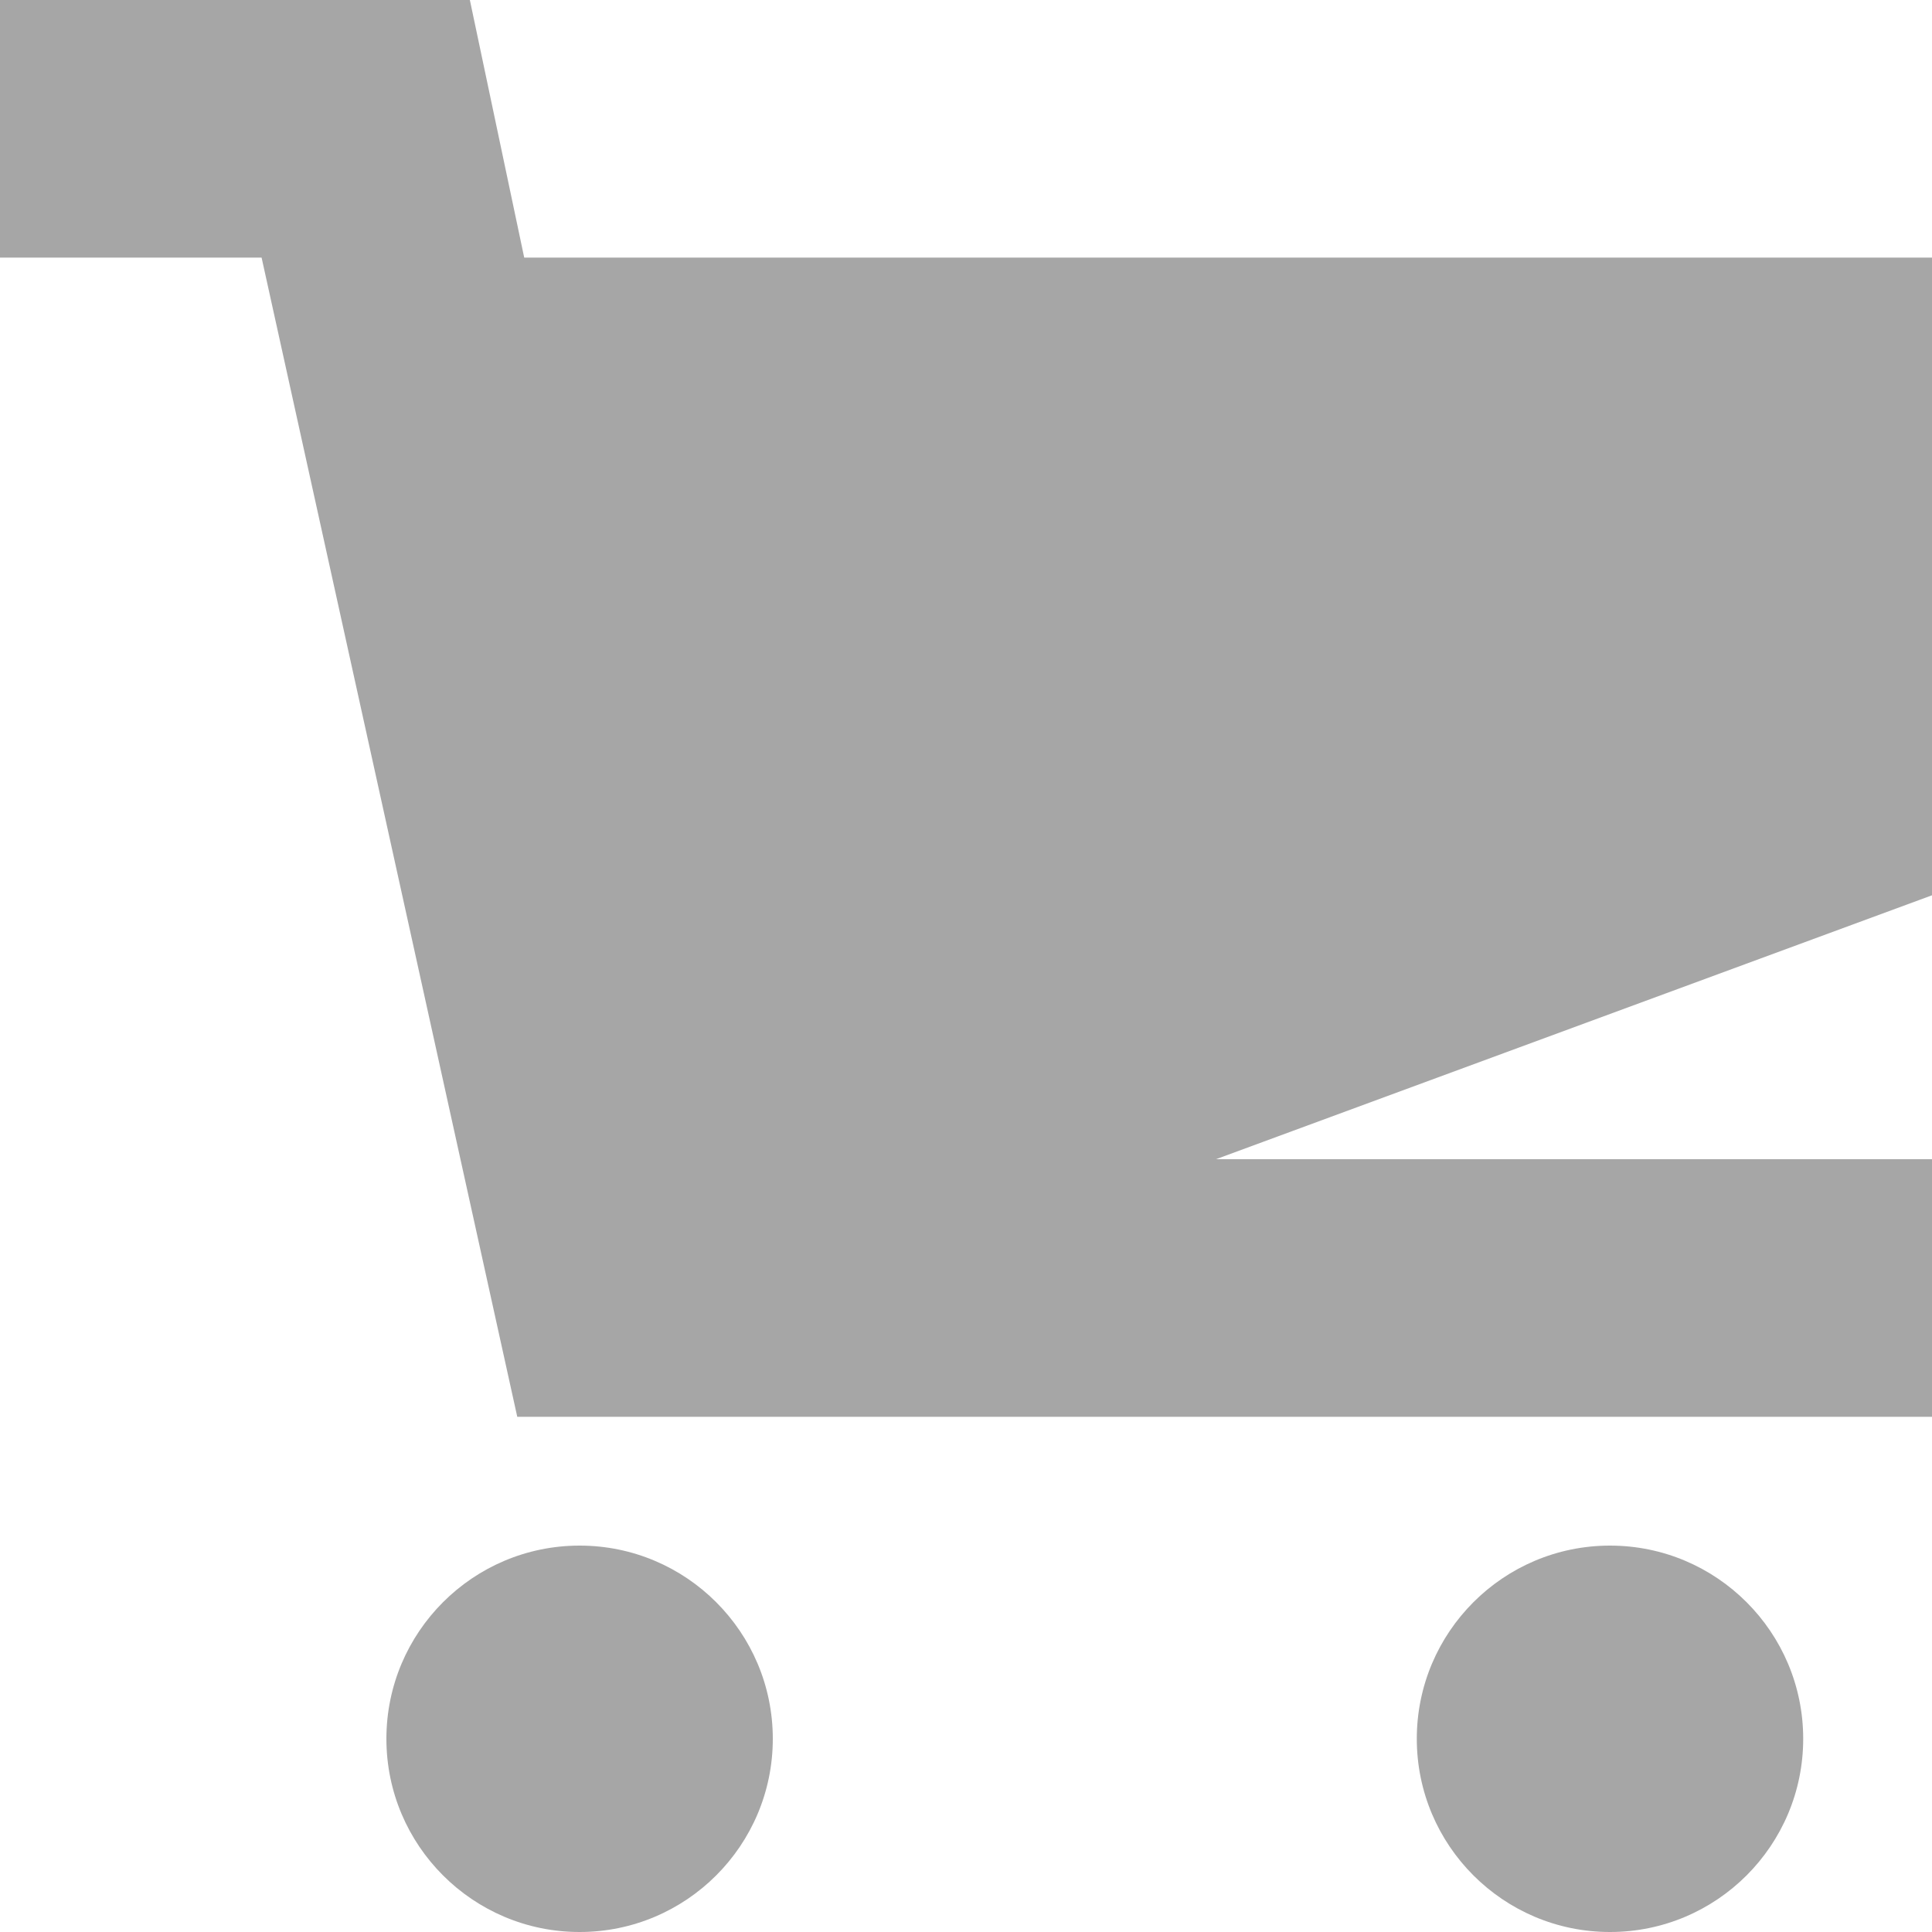
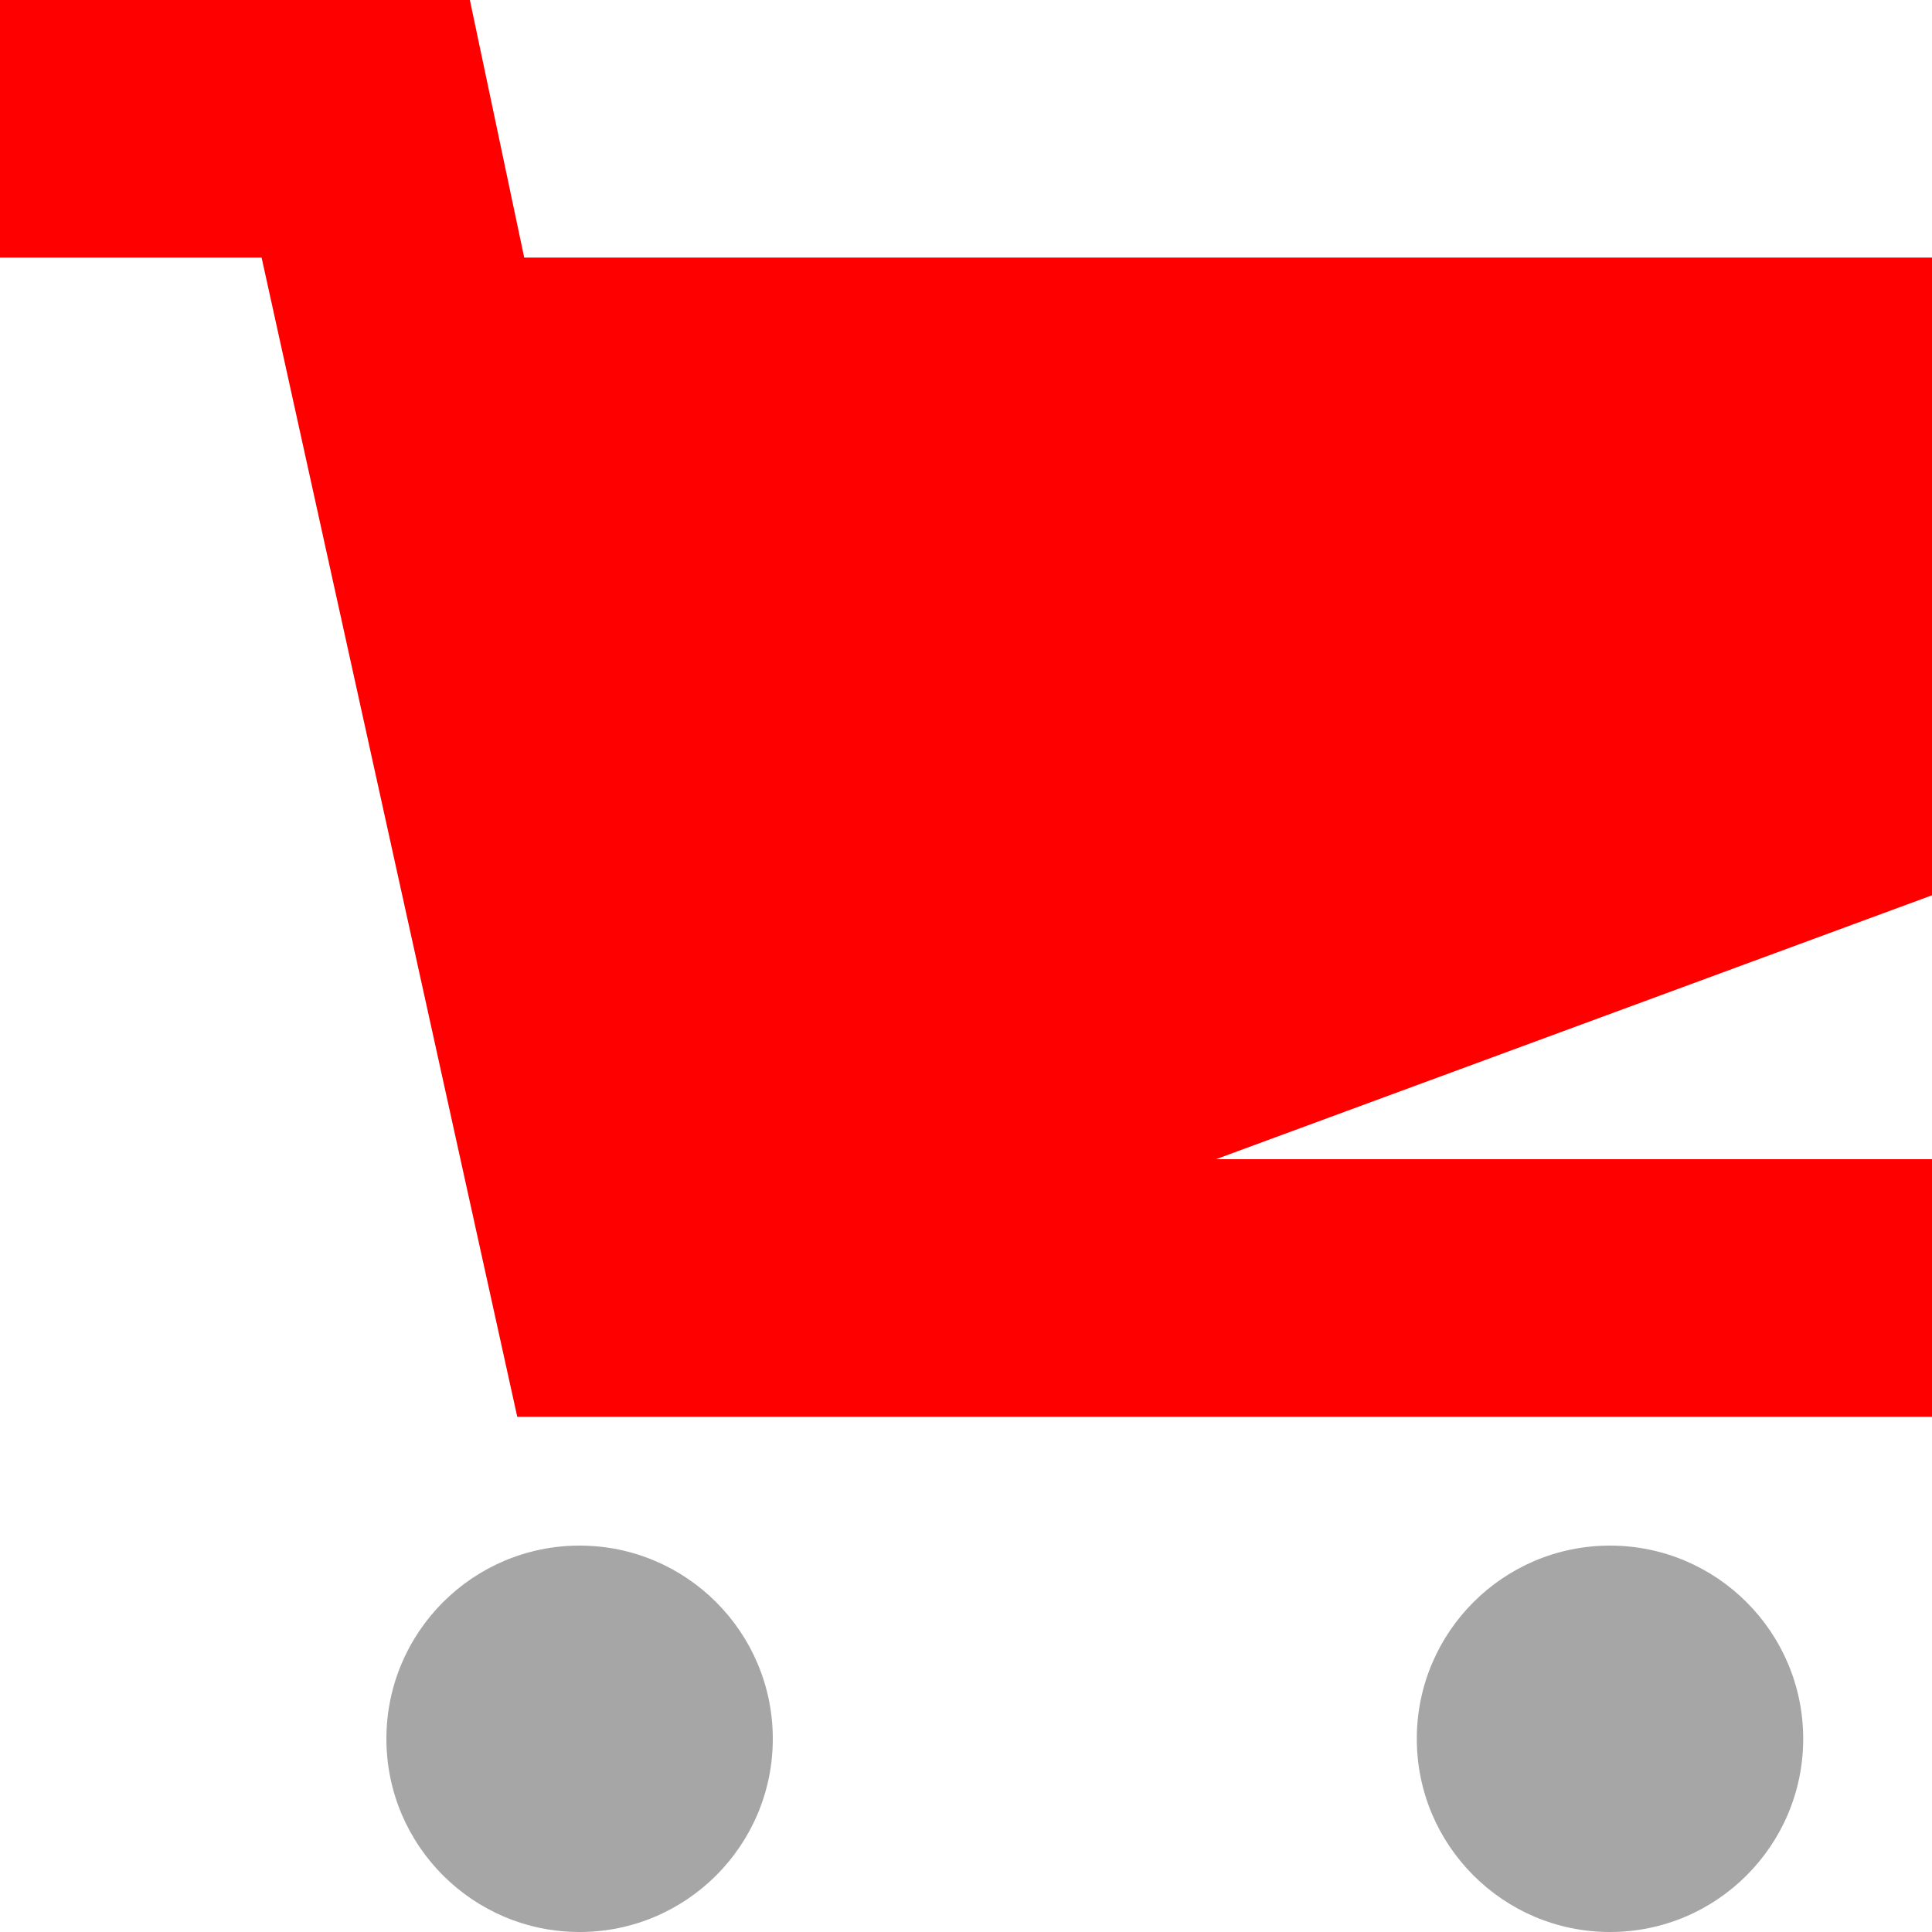
<svg xmlns="http://www.w3.org/2000/svg" width="15" height="15" viewBox="0 0 15 15" fill="none">
  <path d="M4.5 15C5.328 15 6 14.328 6 13.5C6 12.672 5.328 12 4.5 12C3.672 12 3 12.672 3 13.5C3 14.328 3.672 15 4.5 15Z" fill="#A6A6A6" />
  <path d="M12.5 15C13.328 15 14 14.328 14 13.5C14 12.672 13.328 12 12.5 12C11.672 12 11 12.672 11 13.5C11 14.328 11.672 15 12.5 15Z" fill="#A6A6A6" />
-   <path d="M15 2H4.07L3.648 0H0V2H2.031L4.016 11H15V9H9.441L15 6.951V2Z" fill="#A6A6A6" />
+   <path d="M15 2H4.07L3.648 0H0V2H2.031L4.016 11H15V9H9.441L15 6.951V2Z" fill="red" />
</svg>
